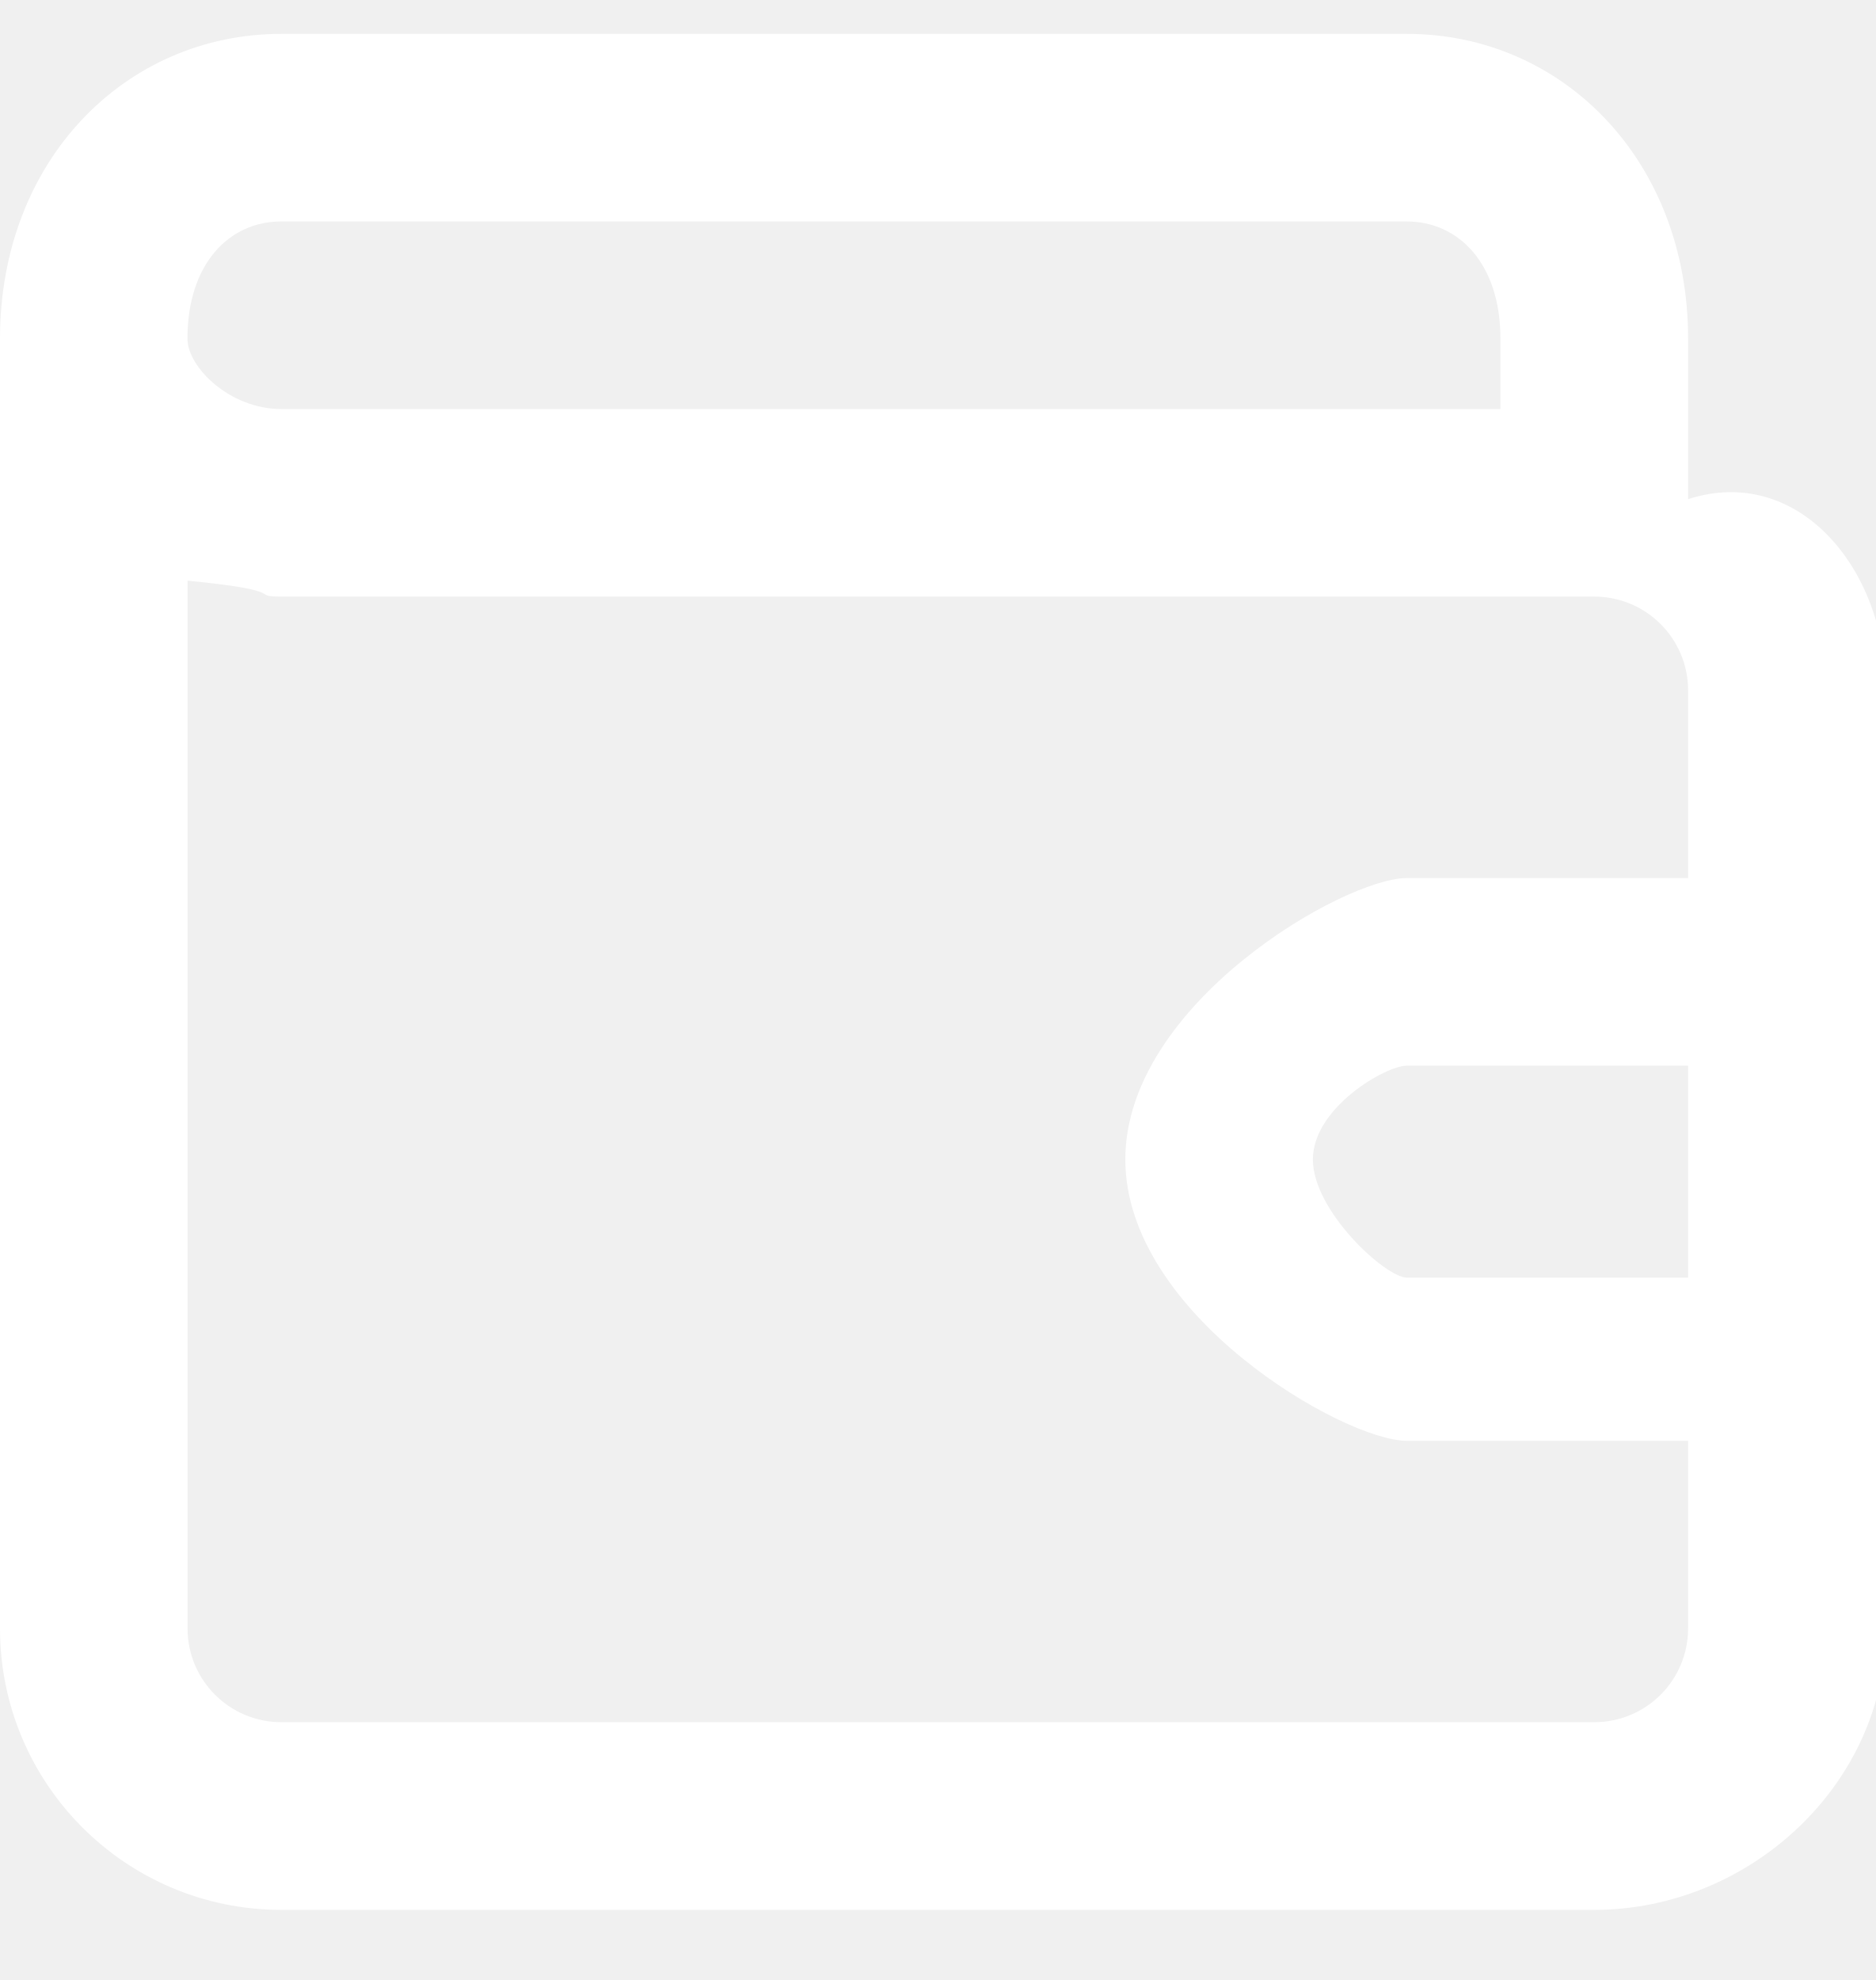
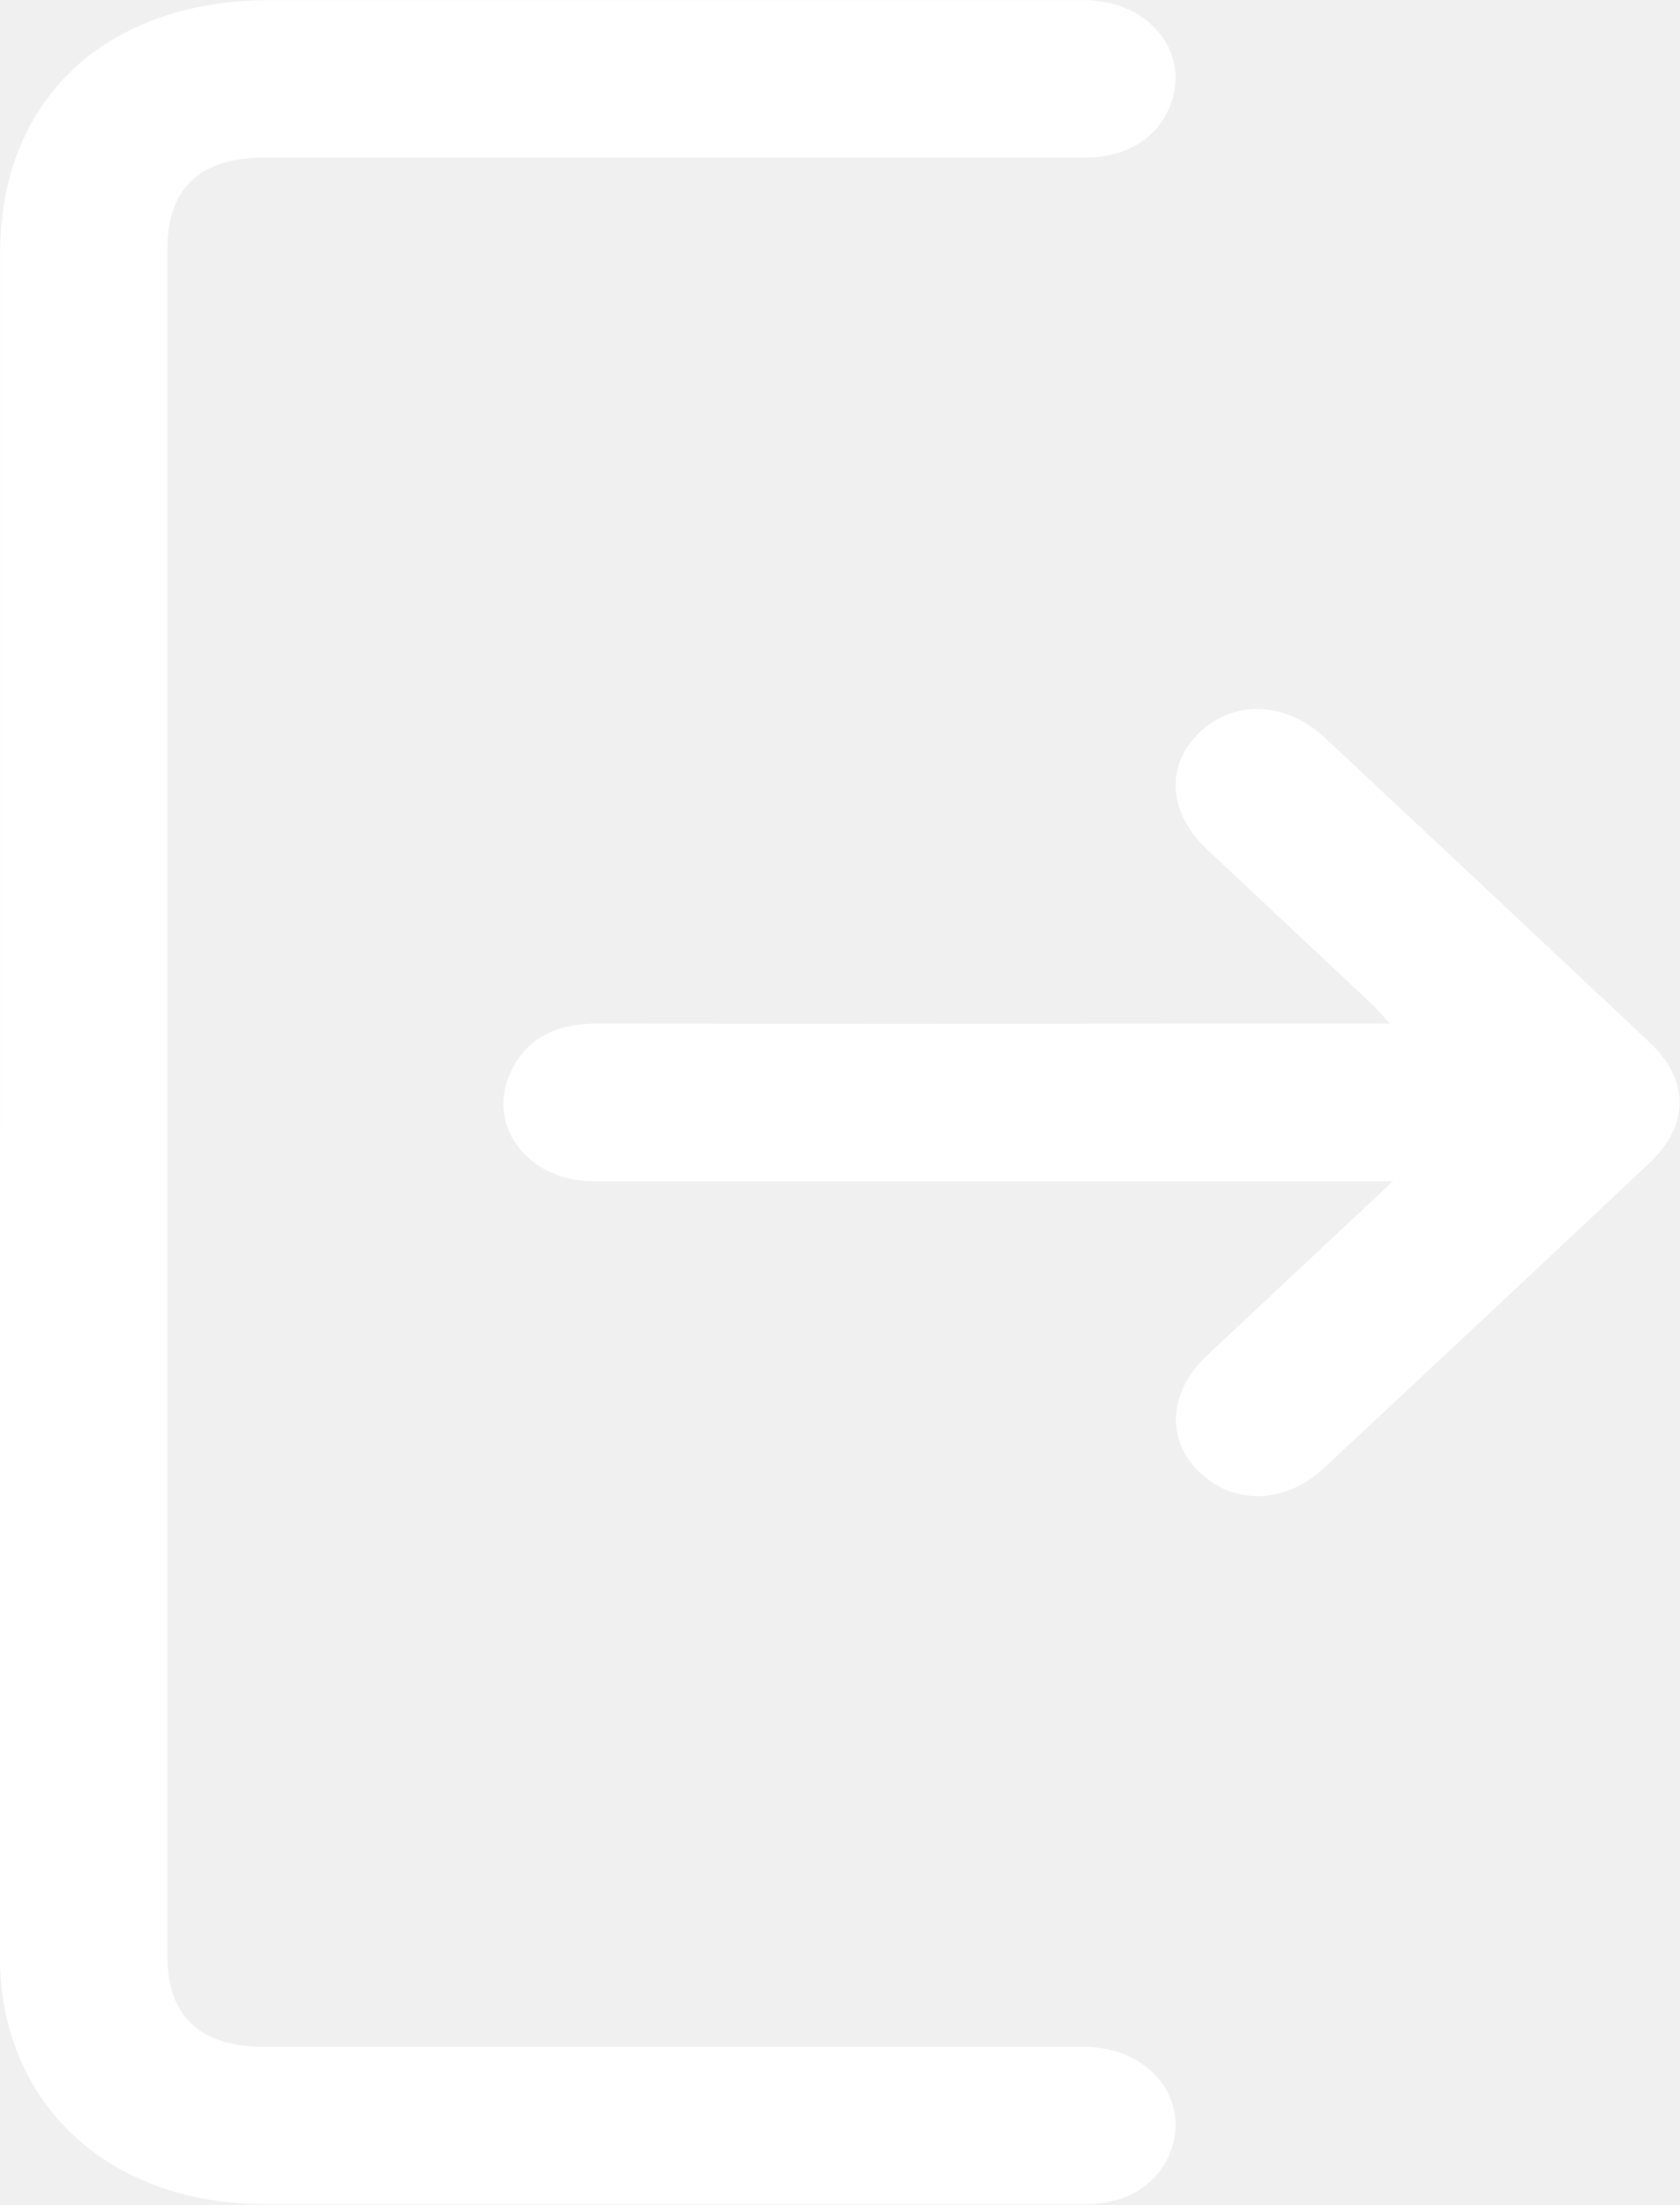
- <svg xmlns="http://www.w3.org/2000/svg" width="18px" height="19px">
-   <path fill-rule="evenodd" fill="rgb(255, 255, 255)" d="M16.201,3.25 L16.201,4.79 C17.250,4.450 18.1,5.450 18.1,6.626 L18.1,15.626 C18.1,17.118 16.792,18.327 15.301,18.327 L2.700,18.327 C1.208,18.327 0.0,17.118 0.0,15.626 L0.0,3.25 C0.0,1.534 1.208,0.325 2.700,0.325 L13.501,0.325 C14.992,0.325 16.201,1.534 16.201,3.25 L16.201,3.25 ZM1.799,3.25 C1.799,2.528 2.202,2.125 2.699,2.125 L13.500,2.125 C13.997,2.125 14.400,2.528 14.400,3.25 L14.400,3.925 L2.699,3.925 C2.203,3.925 1.799,3.522 1.799,3.25 L1.799,3.25 ZM16.201,12.26 L16.201,10.226 L13.501,10.226 C13.3,10.226 12.600,10.629 12.600,11.126 C12.600,11.623 13.3,12.26 13.501,12.26 L16.201,12.26 ZM16.201,8.426 L13.501,8.426 C12.9,8.426 10.800,9.634 10.800,11.126 C10.800,12.617 12.9,13.826 13.501,13.826 L16.201,13.826 L16.201,15.626 C16.201,16.124 15.798,16.526 15.301,16.526 L2.700,16.526 C2.203,16.526 1.800,16.124 1.800,15.626 L1.800,5.572 C2.81,5.671 2.384,5.725 2.700,5.725 L15.301,5.725 C15.798,5.725 16.201,6.128 16.201,6.625 L16.201,8.426 Z" />
+ <svg xmlns="http://www.w3.org/2000/svg" width="16" height="21" viewBox="0 0 16 21" fill="none">
+   <g clip-path="url(#clip0_2568_54)">
+     <path d="M0.001 10.477C0.001 7.789 0.001 5.102 0.001 2.415C0.001 0.944 1.008 0.001 2.579 0.001C5.16 0.001 7.742 0.001 10.323 0.001C10.951 0.001 11.353 0.51 11.139 1.023C11.016 1.318 10.726 1.498 10.352 1.5C9.617 1.5 8.883 1.5 8.152 1.5H2.529C1.905 1.5 1.594 1.789 1.594 2.376C1.594 7.789 1.594 13.203 1.594 18.617C1.594 19.207 1.901 19.494 2.529 19.494C5.128 19.494 7.727 19.494 10.327 19.494C10.953 19.494 11.354 20.006 11.138 20.518C11.015 20.813 10.723 20.991 10.349 20.992C9.508 20.992 8.666 20.992 7.824 20.992C6.058 20.992 4.292 20.992 2.526 20.992C1.025 20.992 -0.001 20.031 -0.002 18.625C-0.002 15.911 -0.001 13.195 0.001 10.477Z" fill="white" />
+     <path d="M13.268 11.25H12.723C10.366 11.25 8.009 11.25 5.653 11.25C5.031 11.25 4.628 10.722 4.862 10.215C5.015 9.884 5.301 9.749 5.682 9.749C7.613 9.752 9.545 9.752 11.477 9.749H13.24C13.169 9.672 13.127 9.62 13.079 9.574C12.549 9.076 12.019 8.579 11.49 8.083C11.126 7.739 11.101 7.291 11.423 6.978C11.745 6.666 12.244 6.675 12.618 7.025C13.65 7.99 14.68 8.956 15.709 9.924C16.095 10.287 16.095 10.713 15.709 11.078C14.681 12.046 13.65 13.012 12.617 13.976C12.252 14.318 11.772 14.339 11.44 14.035C11.108 13.731 11.12 13.266 11.492 12.914C12.066 12.374 12.643 11.836 13.268 11.25Z" fill="white" />
+   </g>
+   <defs>
+     <clipPath id="clip0_2568_54">
+       <rect width="16" height="21" fill="white" />
+     </clipPath>
+   </defs>
</svg>
